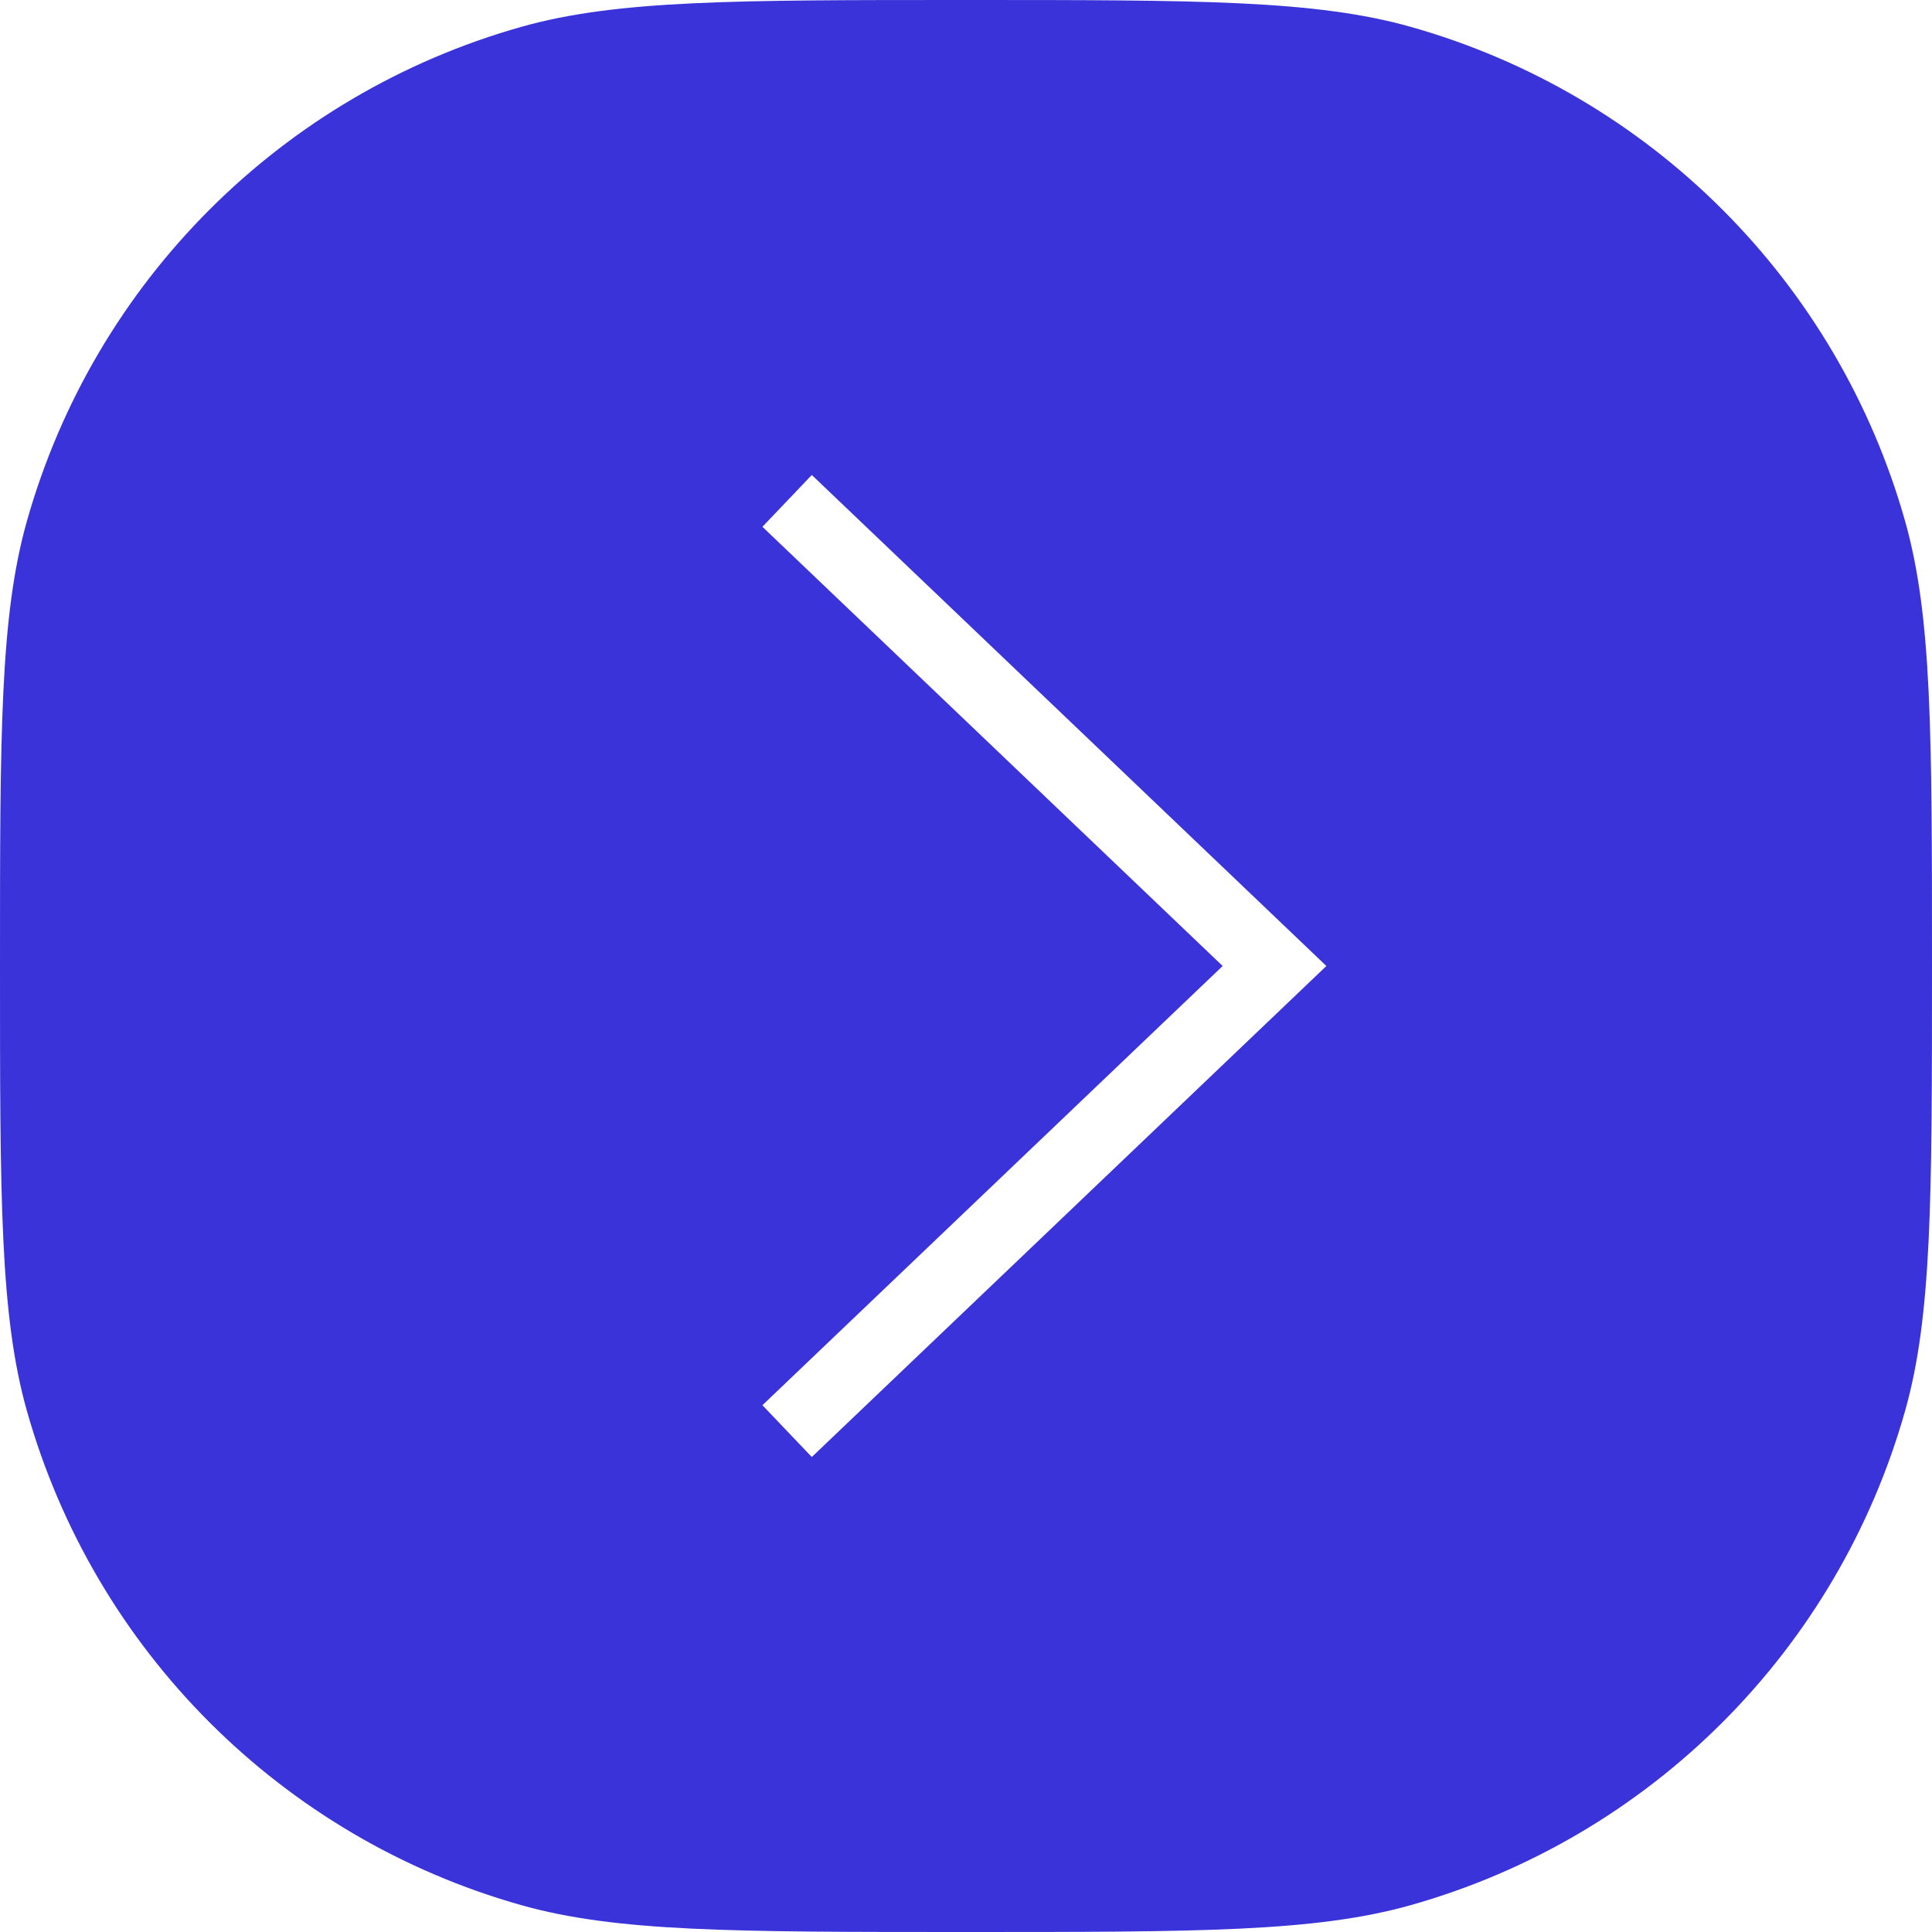
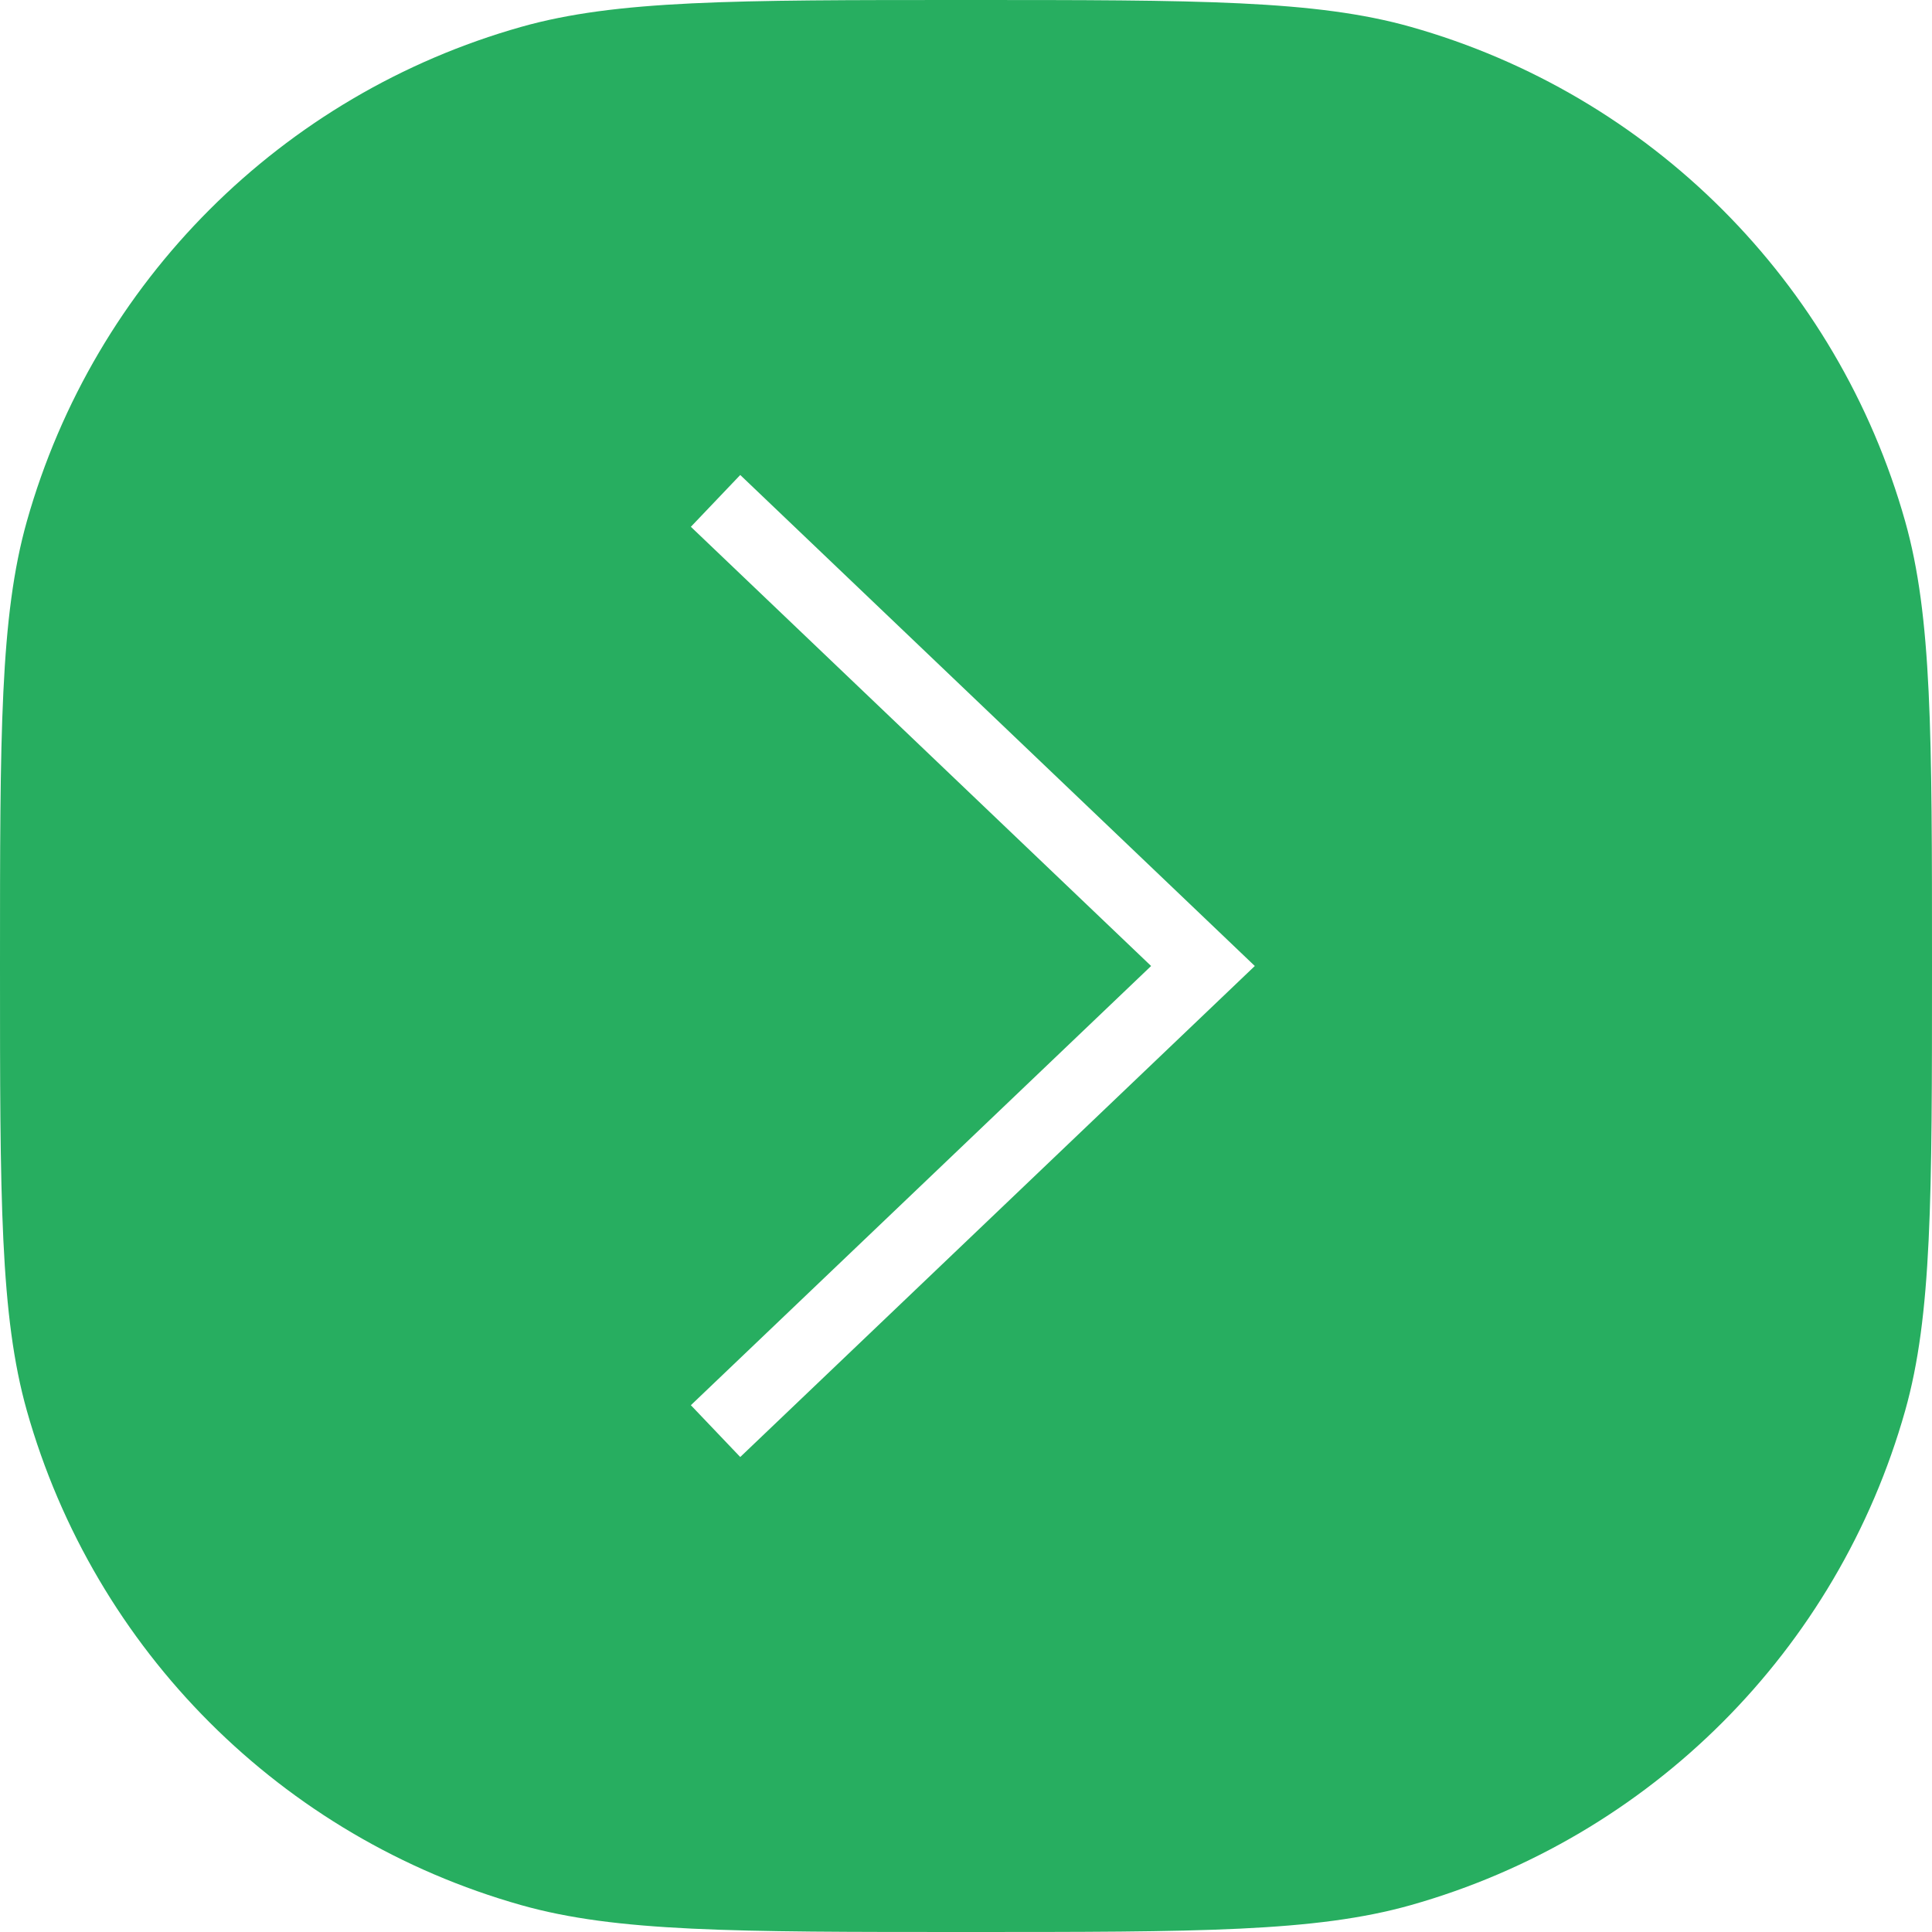
<svg xmlns="http://www.w3.org/2000/svg" width="27" height="27" viewBox="0 0 27 27" fill="none">
-   <path fill-rule="evenodd" clip-rule="evenodd" d="M19.714 0.375C18.383 0 16.755 0 13.5 0C10.245 0 8.617 0 7.286 0.375C3.937 1.32 1.32 3.937 0.375 7.286C0 8.617 0 10.245 0 13.5C0 16.755 0 18.383 0.375 19.714C1.32 23.063 3.937 25.68 7.286 26.625C8.617 27 10.245 27 13.5 27C16.755 27 18.383 27 19.714 26.625C23.063 25.68 25.68 23.063 26.625 19.714C27 18.383 27 16.755 27 13.5C27 10.245 27 8.617 26.625 7.286C25.68 3.937 23.063 1.32 19.714 0.375ZM18.157 13.862L11.345 20.362L10.655 19.638L17.087 13.5L10.655 7.362L11.345 6.638L18.157 13.138L18.536 13.5L18.157 13.862Z" fill="#3A33D9" />
+   <path fill-rule="evenodd" clip-rule="evenodd" d="M19.714 0.375C18.383 0 16.755 0 13.5 0C10.245 0 8.617 0 7.286 0.375C3.937 1.32 1.32 3.937 0.375 7.286C0 8.617 0 10.245 0 13.5C0 16.755 0 18.383 0.375 19.714C1.32 23.063 3.937 25.68 7.286 26.625C8.617 27 10.245 27 13.5 27C16.755 27 18.383 27 19.714 26.625C23.063 25.68 25.68 23.063 26.625 19.714C27 18.383 27 16.755 27 13.5C27 10.245 27 8.617 26.625 7.286C25.68 3.937 23.063 1.32 19.714 0.375ZM17.157 13.862L10.345 20.362L9.655 19.638L16.087 13.5L9.655 7.362L10.345 6.638L17.157 13.138L17.536 13.5L17.157 13.862Z" fill="#27AE60" />
</svg>
